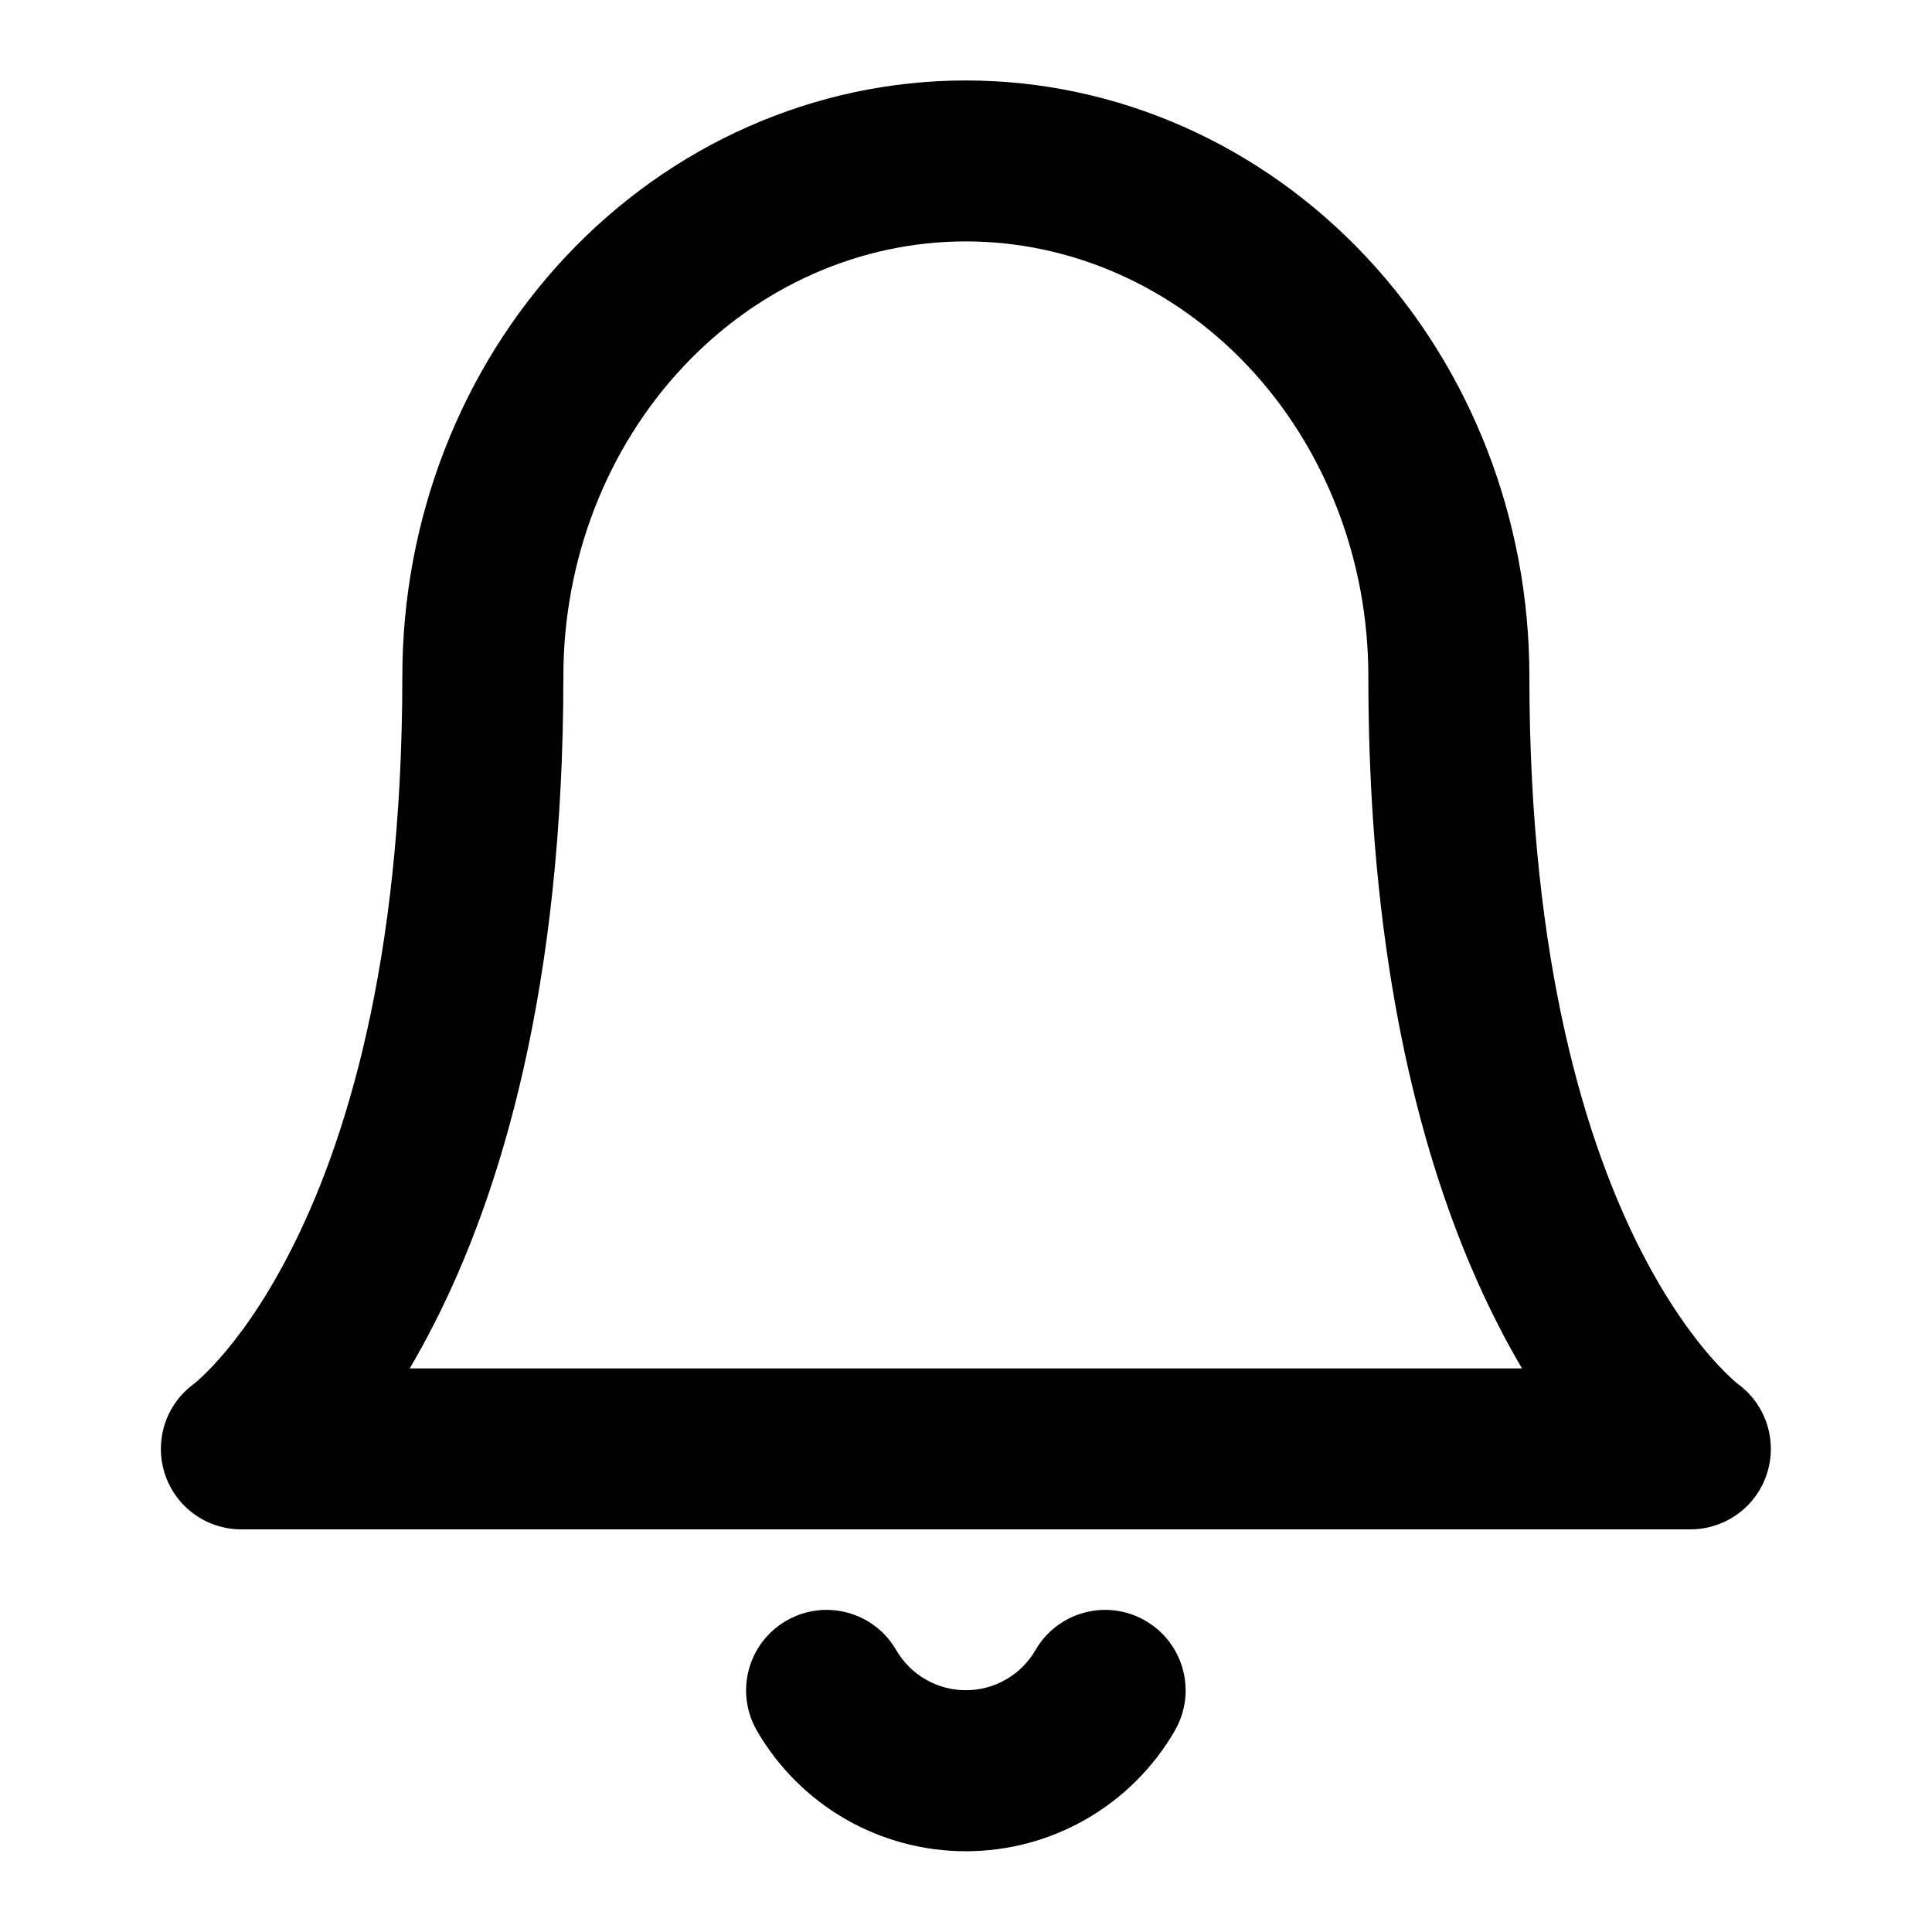
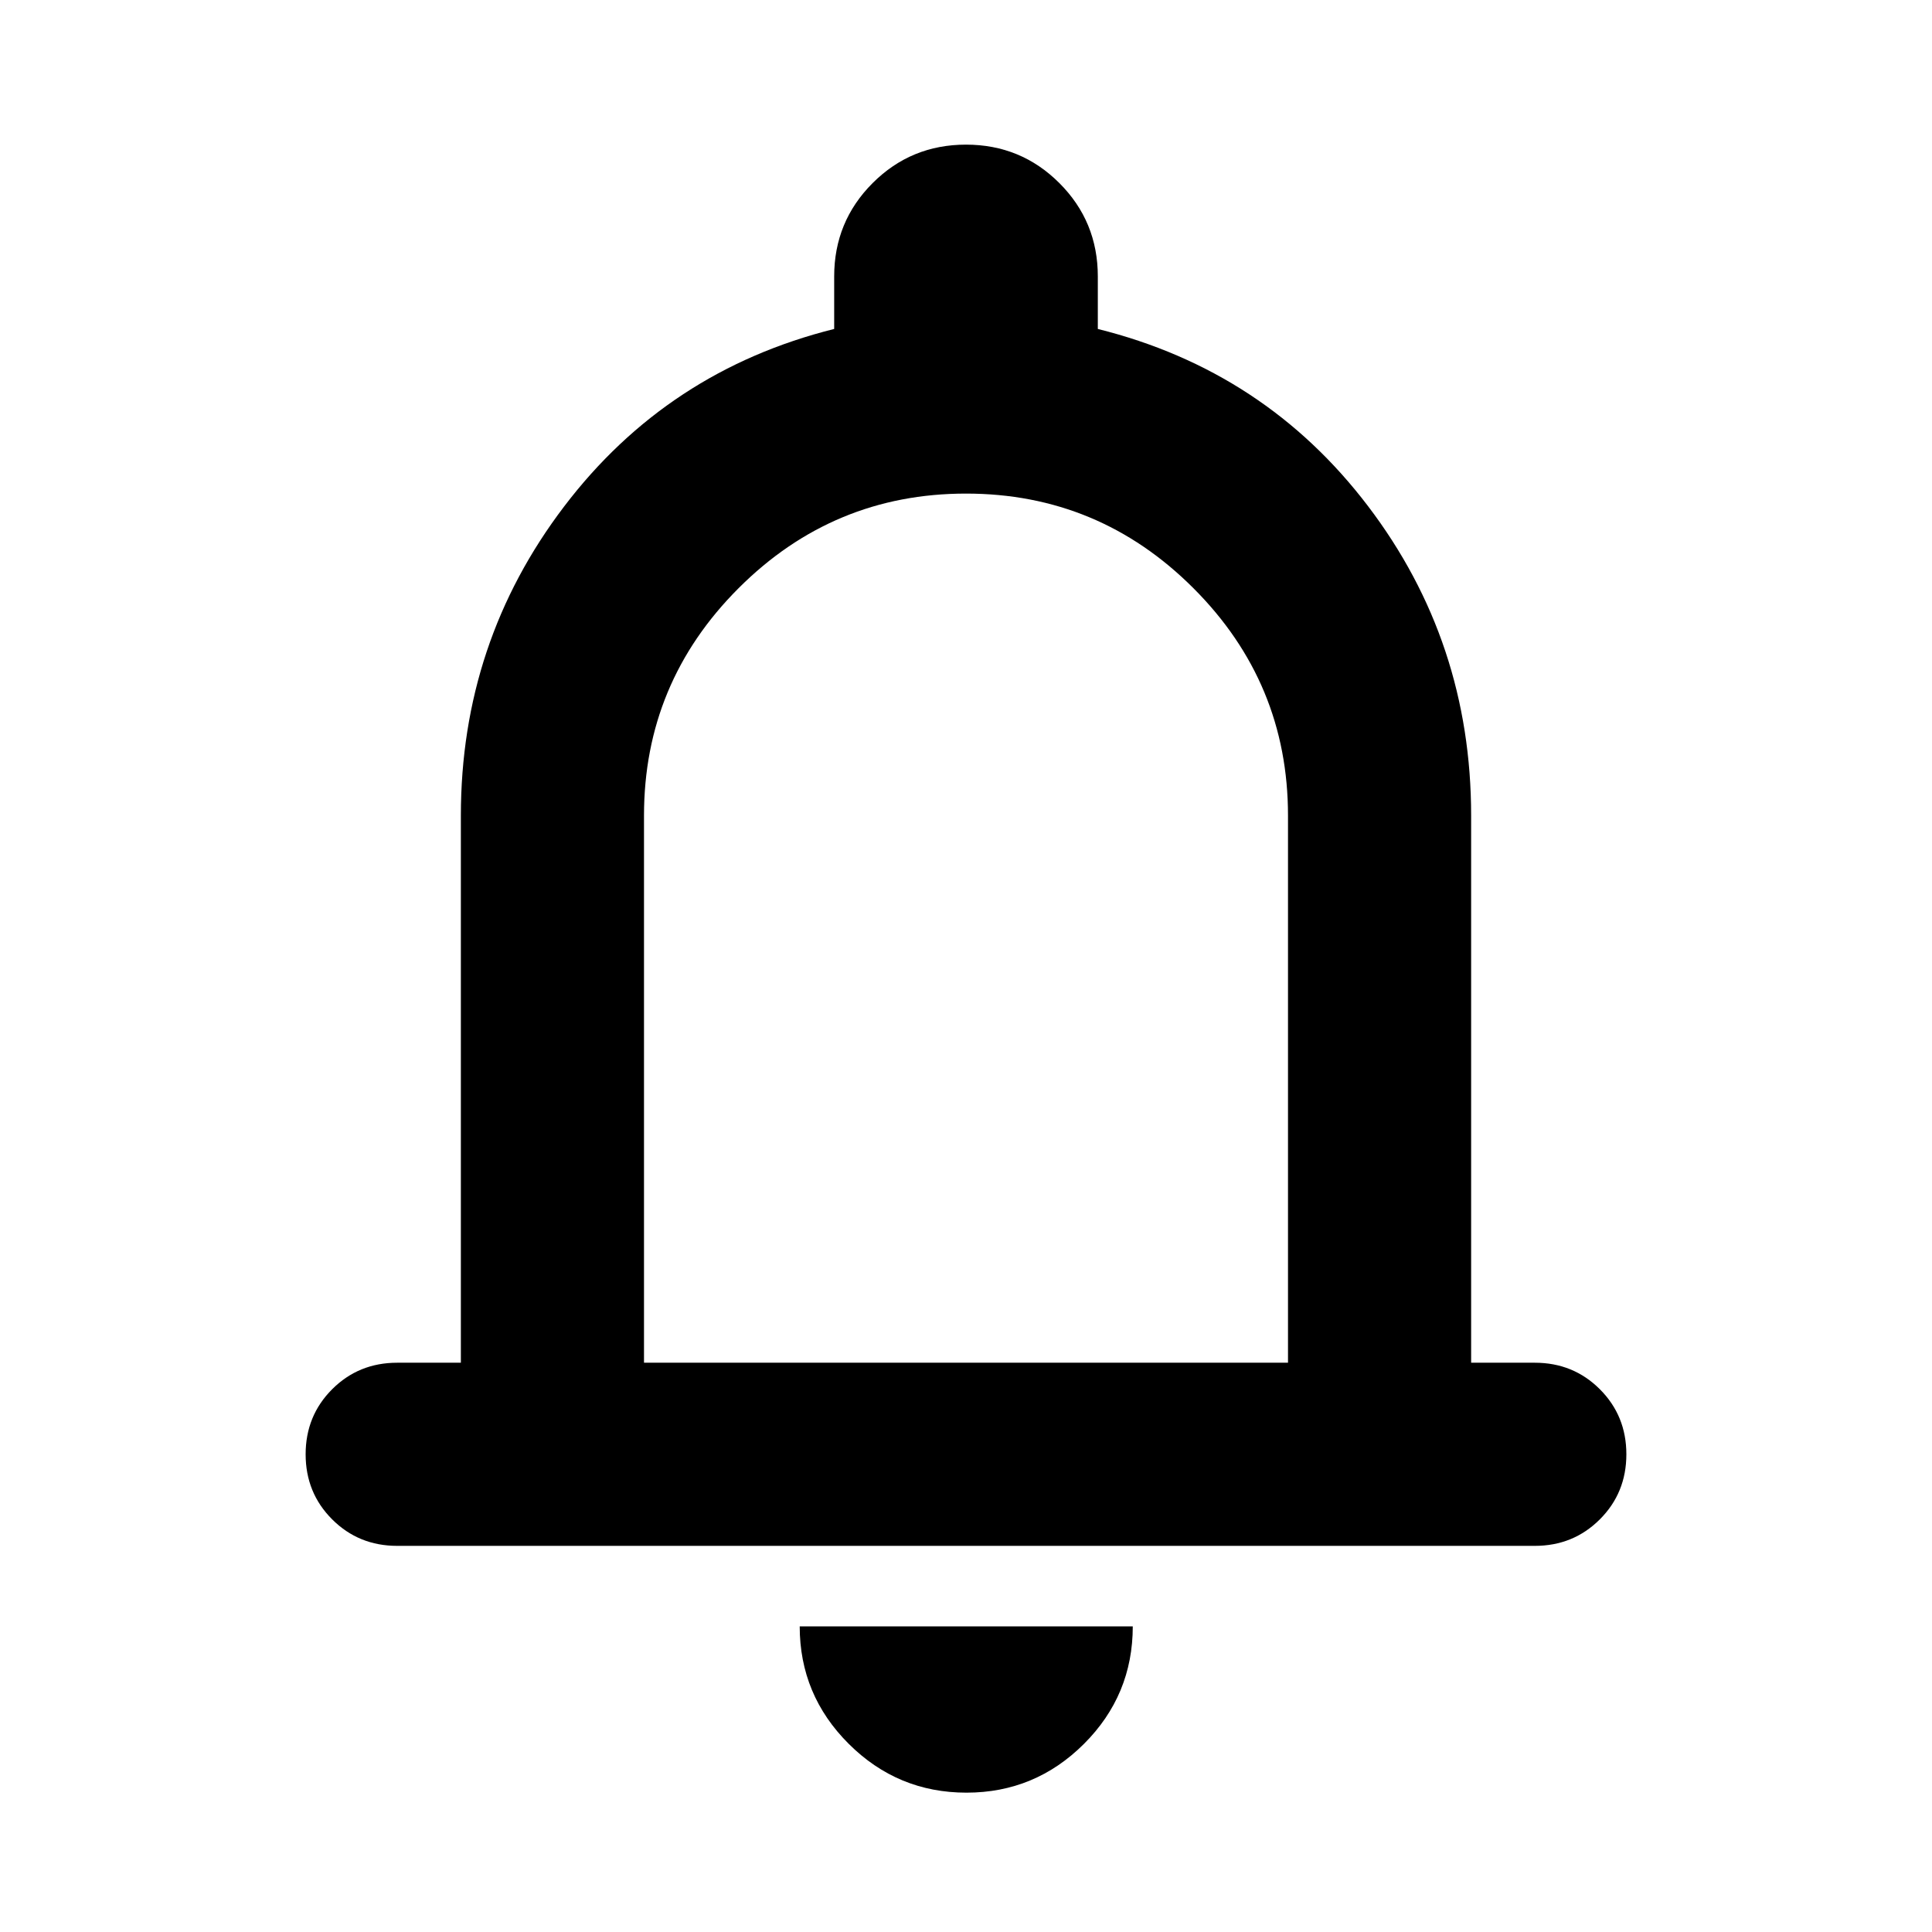
- <svg xmlns="http://www.w3.org/2000/svg" width="30px" height="30px" viewBox="0 0 18 20" fill="current">
-   <path fill-rule="evenodd" clip-rule="evenodd" d="M8.998 0.833C7.434 0.833 5.944 1.496 4.855 2.658C3.767 3.818 3.165 5.381 3.165 6.999C3.165 9.996 2.564 11.863 2.006 12.953C1.727 13.5 1.455 13.858 1.266 14.071C1.171 14.177 1.097 14.248 1.052 14.288C1.03 14.308 1.015 14.32 1.008 14.325L1.006 14.327C0.717 14.538 0.596 14.911 0.705 15.253C0.815 15.598 1.136 15.832 1.498 15.832H16.498C16.861 15.832 17.182 15.598 17.292 15.253C17.401 14.911 17.28 14.538 16.991 14.327L16.988 14.325C16.982 14.32 16.967 14.308 16.945 14.288C16.9 14.248 16.826 14.177 16.731 14.071C16.542 13.858 16.27 13.5 15.99 12.953C15.433 11.863 14.832 9.996 14.832 6.999C14.832 5.381 14.23 3.818 13.142 2.658C12.053 1.497 10.563 0.833 8.998 0.833ZM1.006 14.327L1.008 14.325L1.006 14.327ZM1.008 14.325L1.005 14.328L1.008 14.325ZM14.507 13.712C14.59 13.875 14.673 14.026 14.756 14.166H3.241C3.324 14.026 3.407 13.875 3.49 13.712C4.183 12.358 4.832 10.225 4.832 6.999C4.832 5.789 5.283 4.638 6.071 3.798C6.857 2.959 7.912 2.499 8.998 2.499C10.084 2.499 11.139 2.96 11.926 3.798L13.216 8.525C13.383 10.915 13.93 12.584 14.507 13.712ZM13.216 8.525C13.183 8.046 13.165 7.538 13.165 6.999C13.165 5.789 12.714 4.638 11.926 3.798L13.216 8.525Z" fill="current" />
-   <path d="M8.278 17.082C8.047 16.683 7.538 16.547 7.139 16.778C6.741 17.009 6.605 17.518 6.836 17.917C7.055 18.296 7.371 18.611 7.75 18.83C8.13 19.049 8.56 19.164 8.998 19.164C9.437 19.164 9.867 19.049 10.247 18.83C10.626 18.611 10.942 18.296 11.161 17.917C11.392 17.518 11.256 17.009 10.858 16.778C10.459 16.547 9.95 16.683 9.719 17.082C9.646 17.208 9.541 17.313 9.414 17.386C9.288 17.459 9.144 17.497 8.998 17.497C8.852 17.497 8.709 17.459 8.583 17.386C8.456 17.313 8.351 17.208 8.278 17.082Z" fill="current" />
+ <svg xmlns="http://www.w3.org/2000/svg" height="24" viewBox="0 -960 960 960" width="24">
+   <path d="M197.37-191.869q-19.153 0-32.327-13.174t-13.174-32.327q0-19.152 13.174-32.326t32.327-13.174H229v-271.869q0-86.109 51.315-153.598 51.315-67.489 134.185-88.207v-26.086q0-27.292 19.104-46.396 19.104-19.105 46.396-19.105t46.396 19.105Q545.5-849.922 545.5-822.63v26.086q83.109 20.718 134.305 88.087Q731-641.087 731-554.739v271.869h31.63q19.153 0 32.327 13.174t13.174 32.326q0 19.153-13.174 32.327t-32.327 13.174H197.37ZM480-498.804Zm.239 429.565q-34.184 0-58.527-24.273-24.342-24.272-24.342-58.357h165.5q0 34.195-24.273 58.413-24.273 24.217-58.358 24.217ZM320-282.87h320v-271.869q0-66-47-113t-113-47q-66 0-113 47t-47 113v271.869Z" />
</svg>
